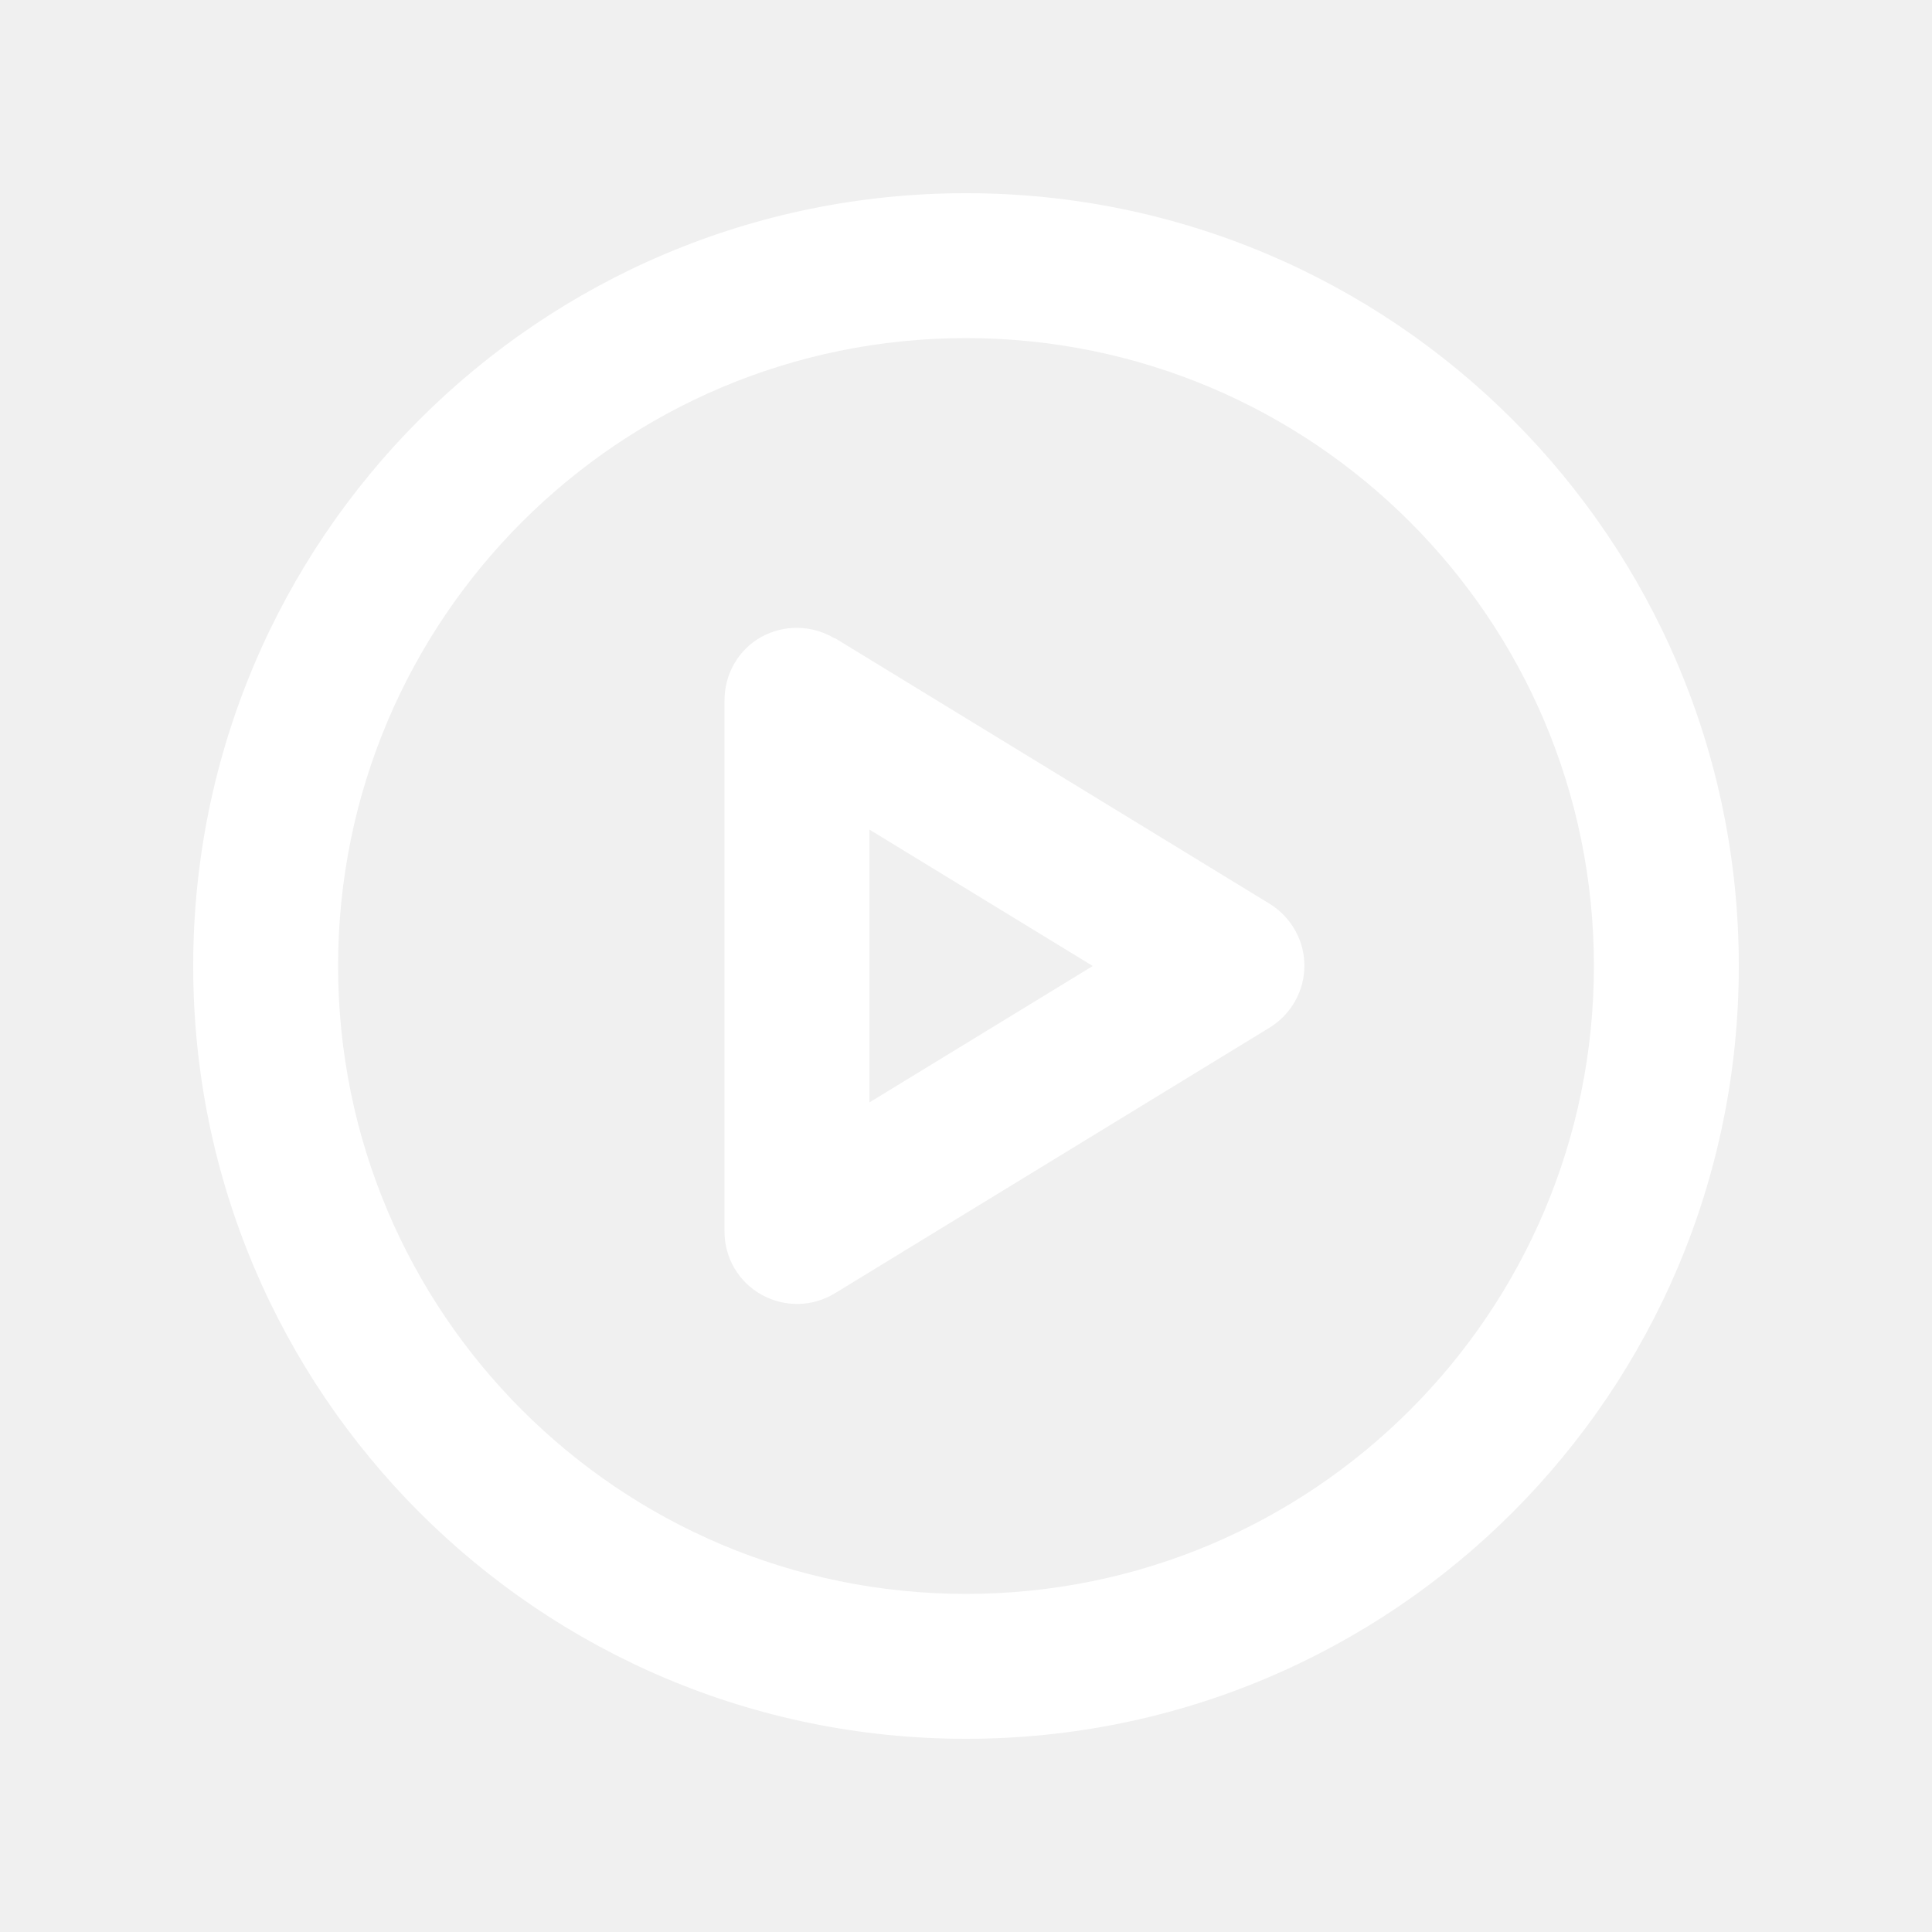
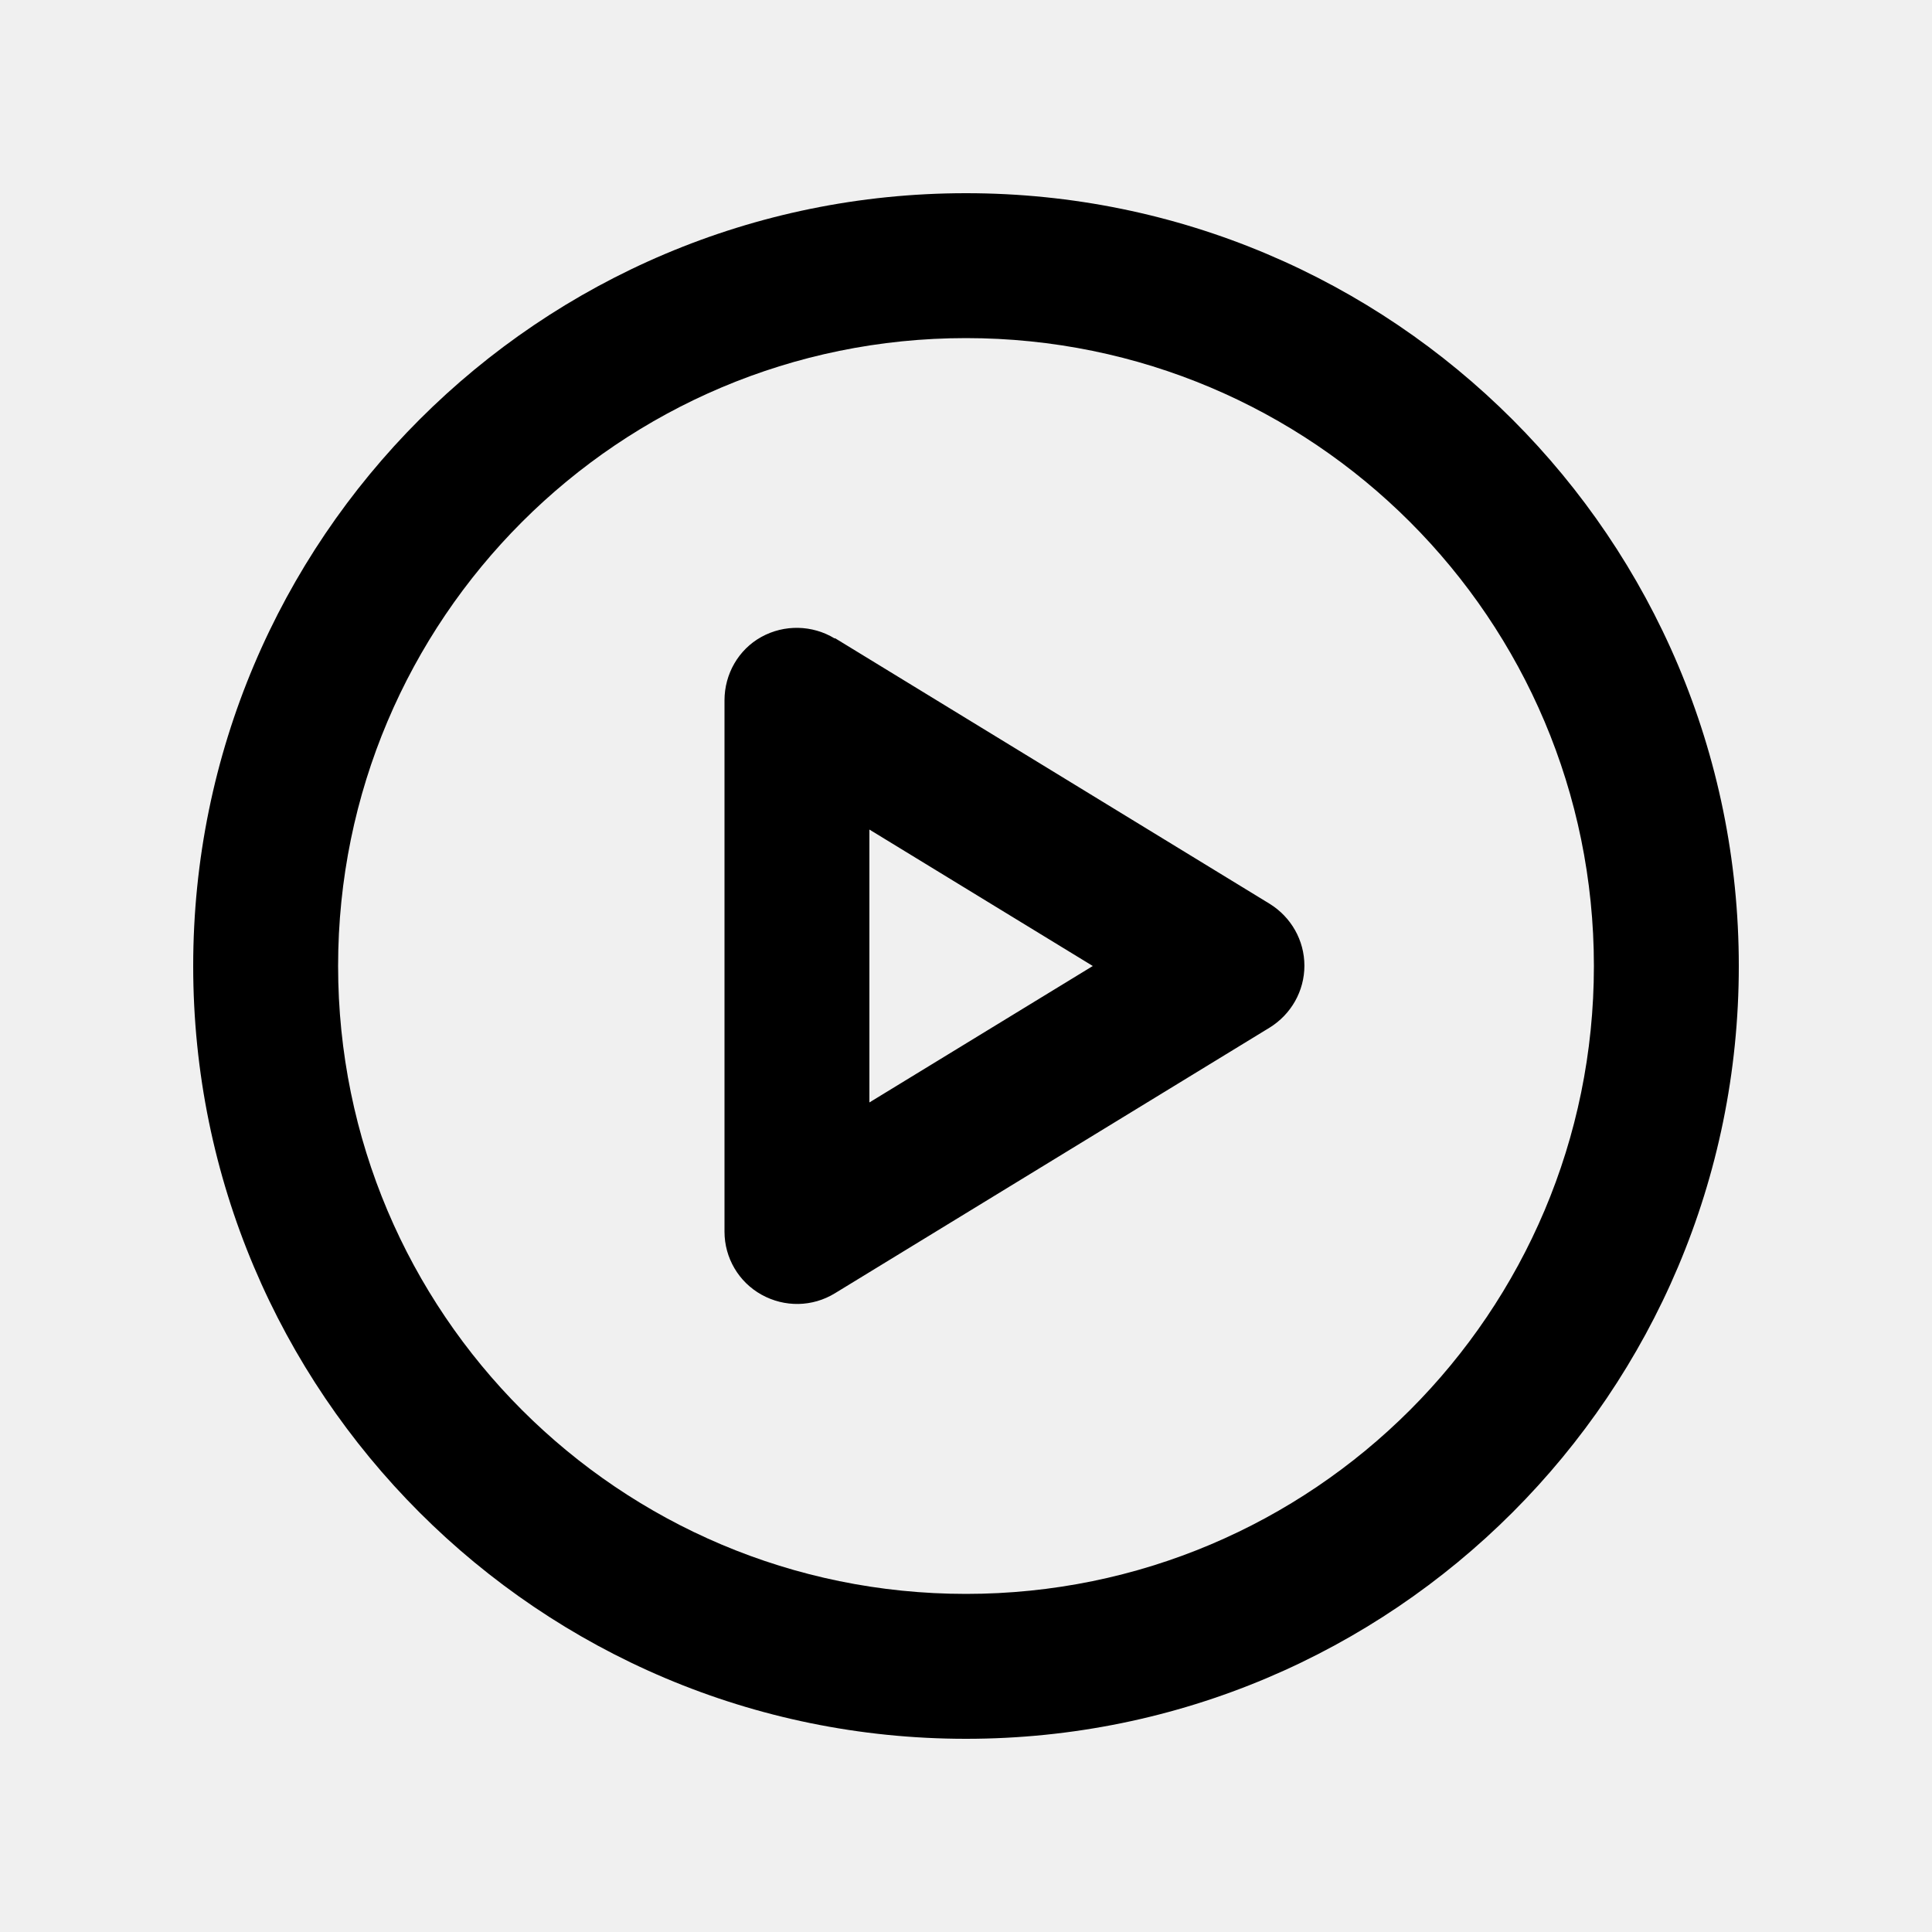
- <svg xmlns="http://www.w3.org/2000/svg" fill="white" viewBox="0 0 640 640">
+ <svg xmlns="http://www.w3.org/2000/svg" fill="black" viewBox="0 0 640 640">
  <path d="M320 112C434.9 112 528 205.1 528 320C528 434.9 434.9 528 320 528C205.1 528 112 434.9 112 320C112 205.1 205.1 112 320 112zM320 576C461.4 576 576 461.4 576 320C576 178.6 461.4 64 320 64C178.6 64 64 178.6 64 320C64 461.4 178.6 576 320 576zM276.5 211.5C269.1 207 259.8 206.8 252.2 211C244.6 215.2 240 223.3 240 232L240 408C240 416.7 244.7 424.7 252.3 428.9C259.9 433.1 269.1 433 276.6 428.4L420.6 340.4C427.7 336 432.1 328.3 432.1 319.9C432.1 311.5 427.7 303.8 420.6 299.4L276.6 211.4zM362 320L288 365.2L288 274.8L362 320z" />
</svg>
